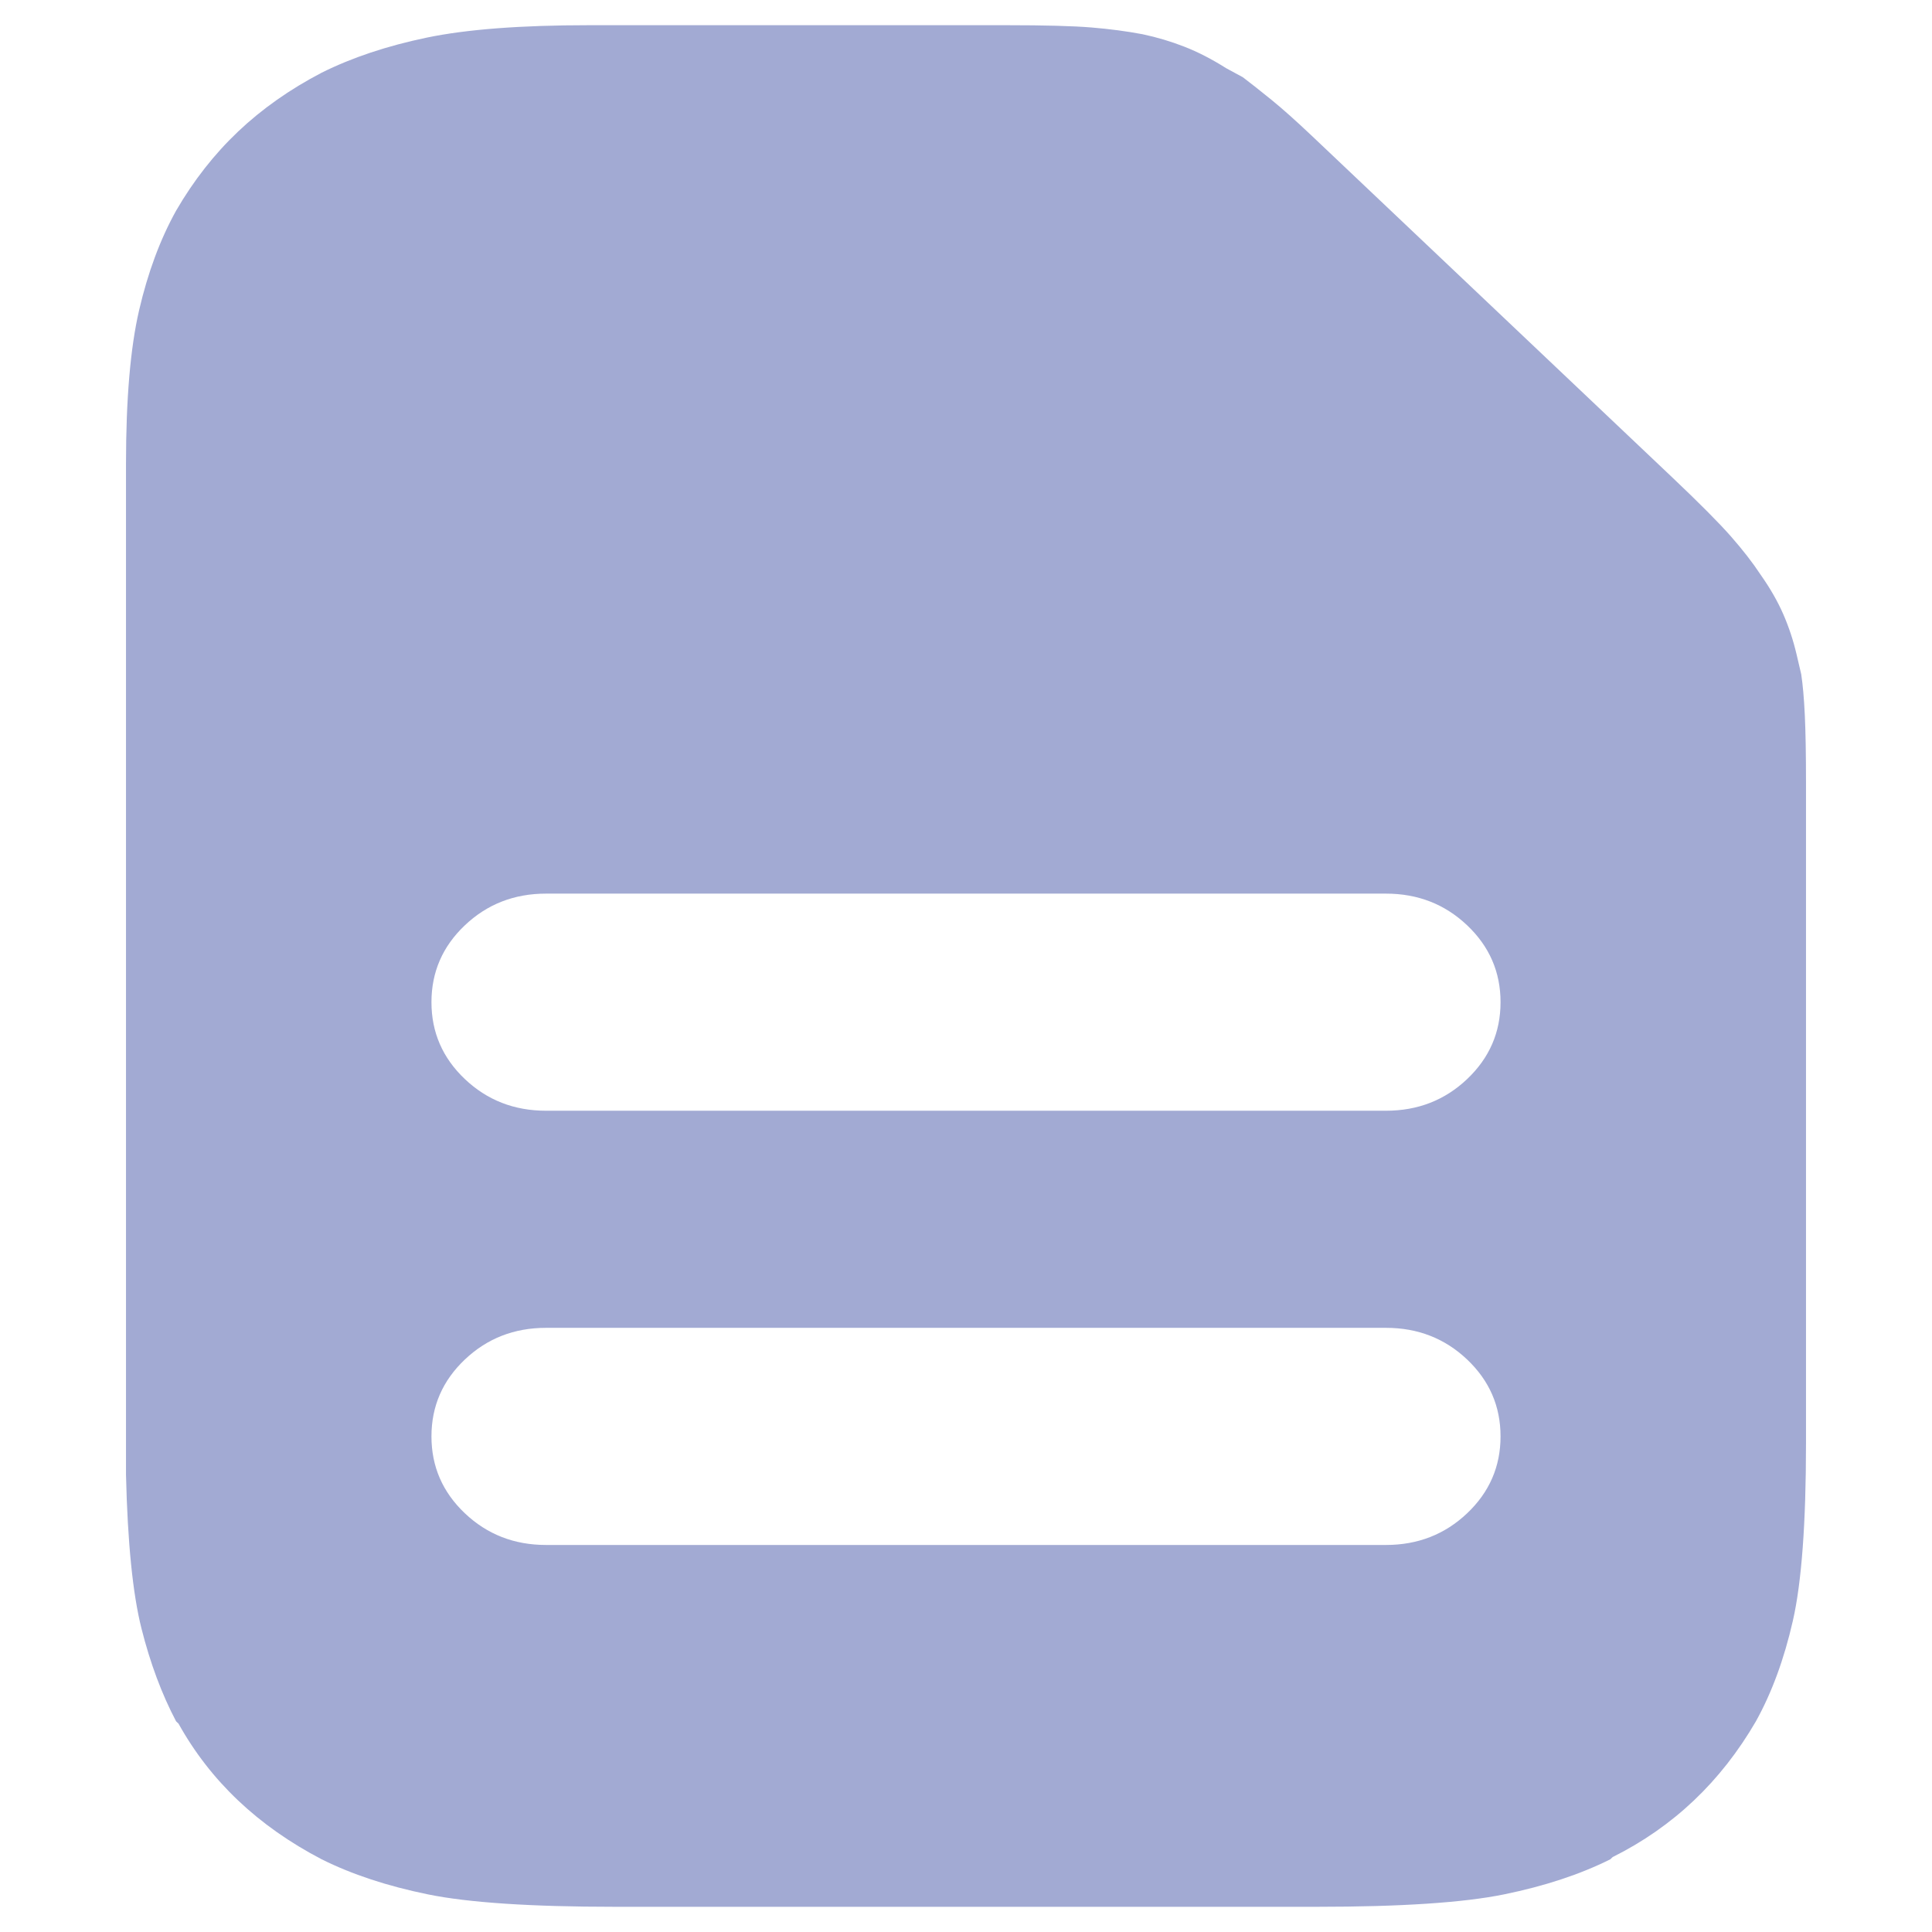
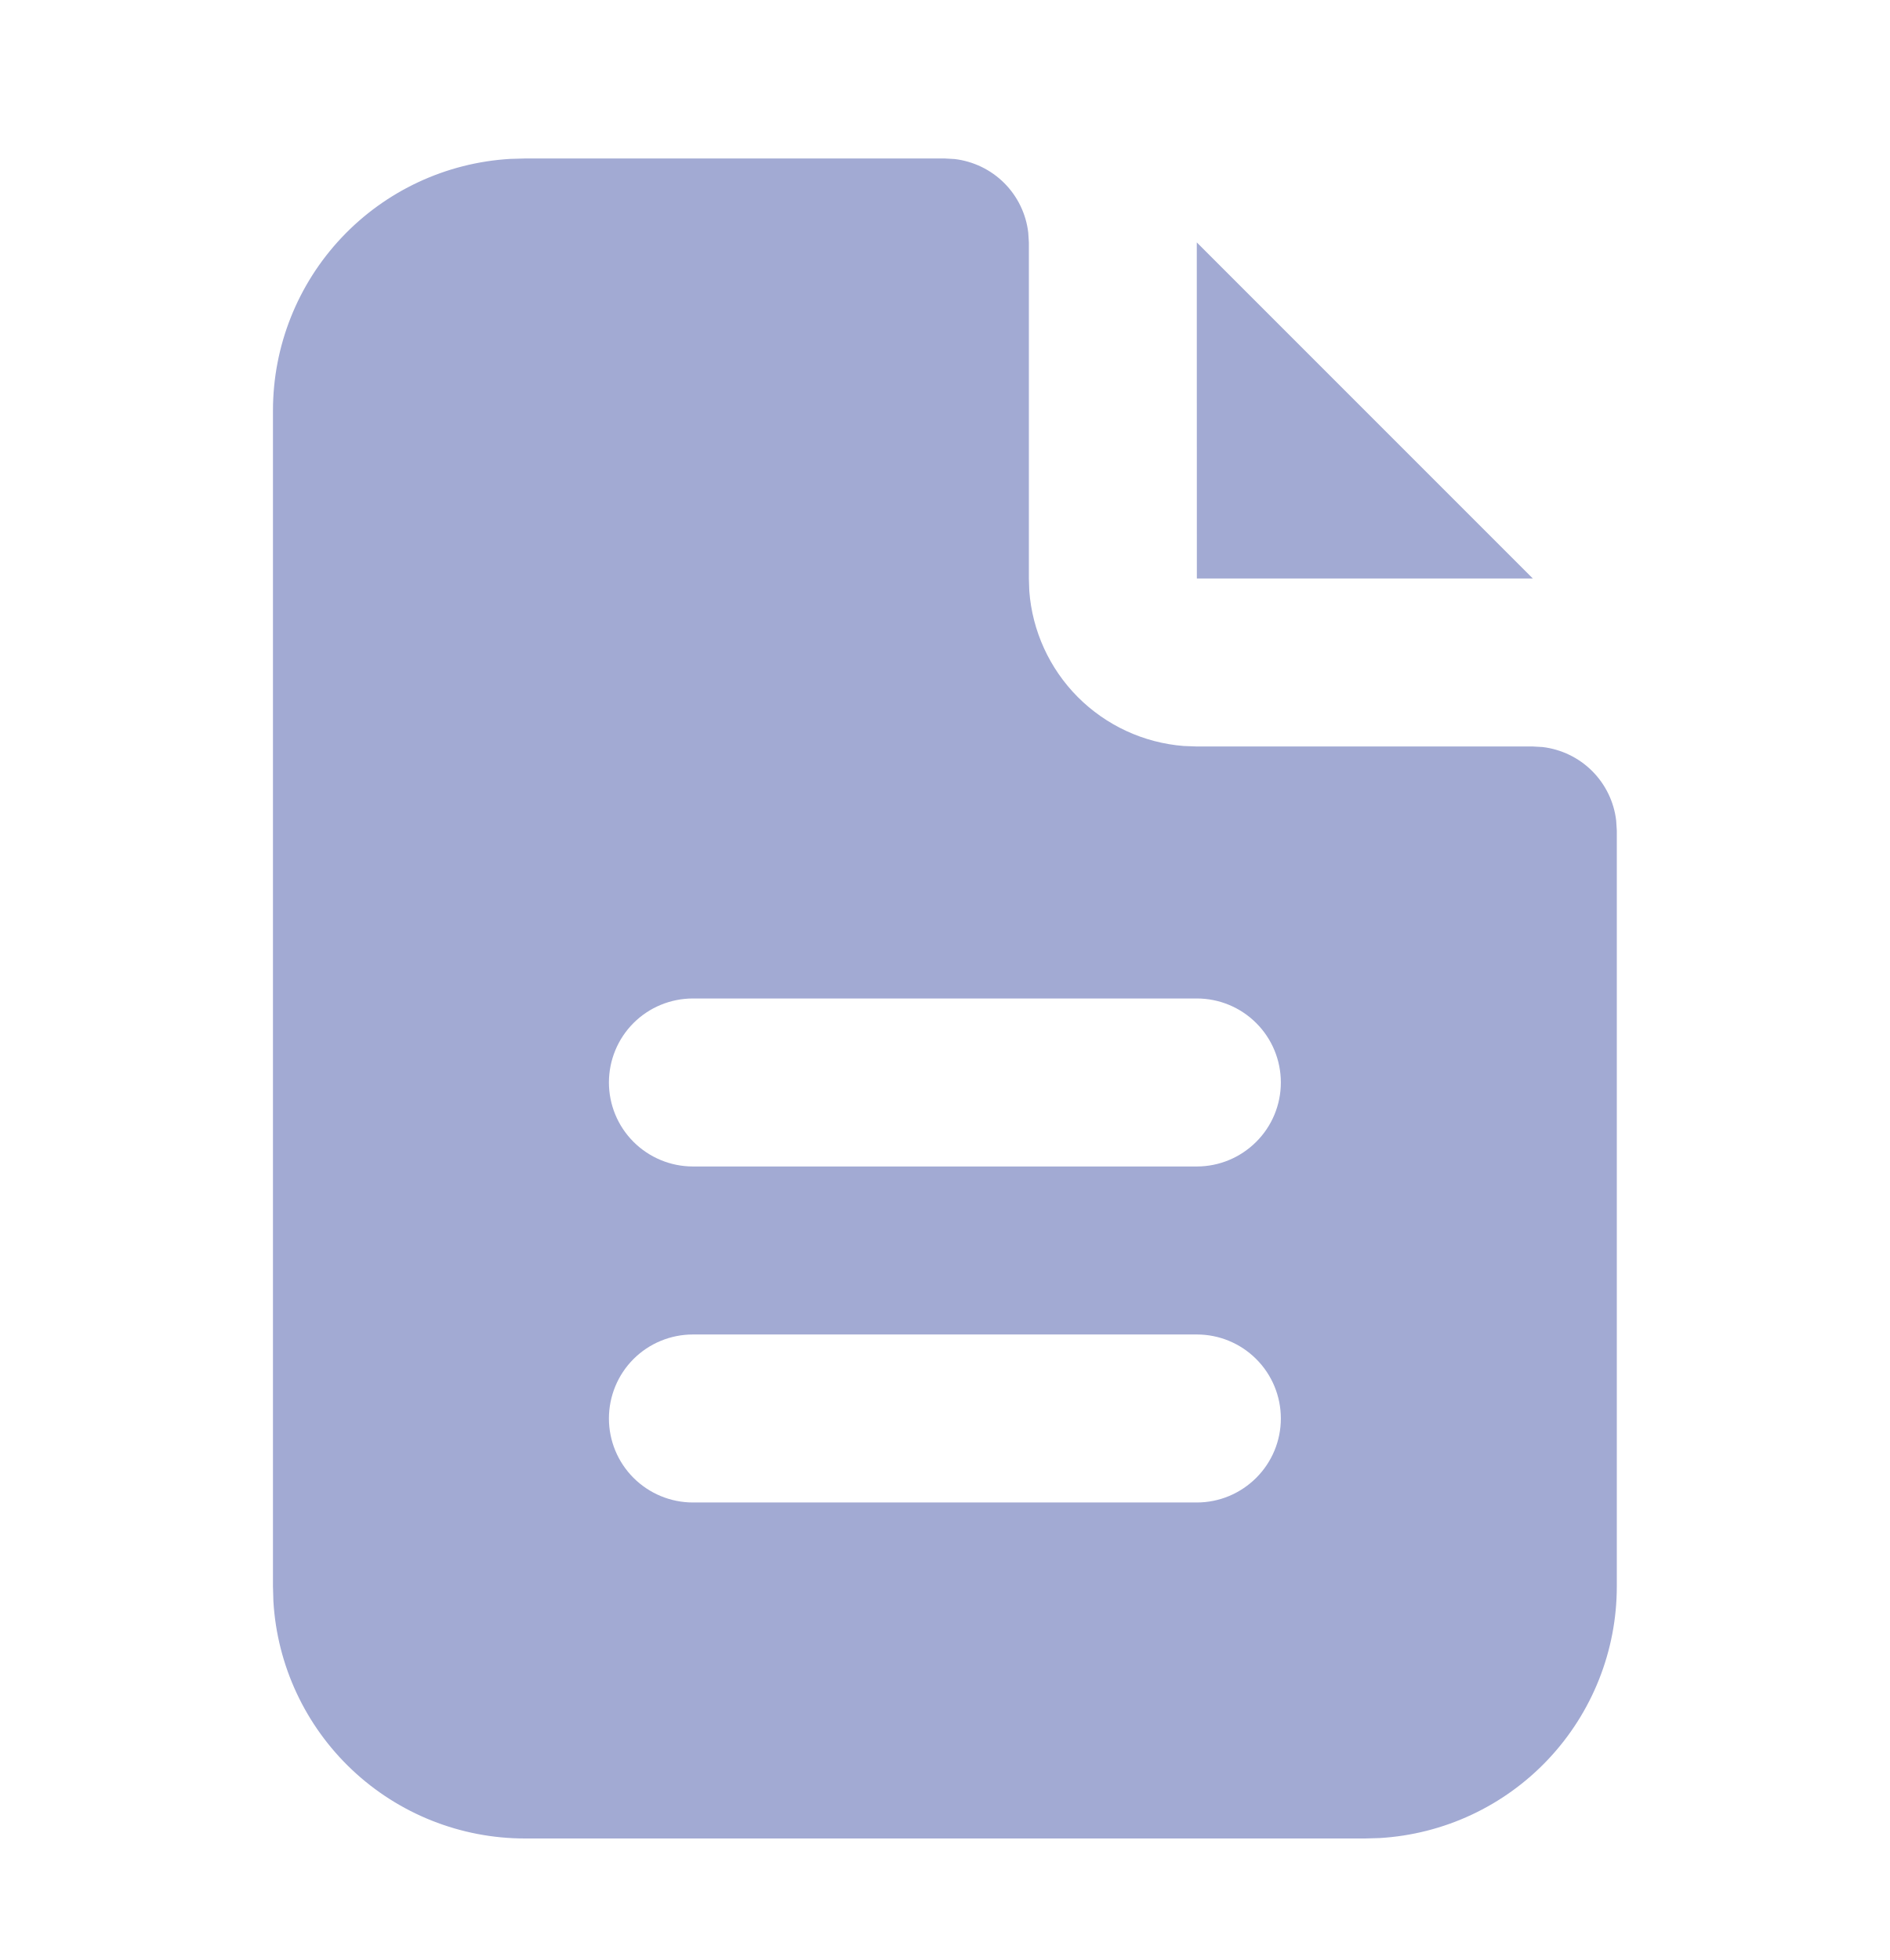
- <svg xmlns="http://www.w3.org/2000/svg" width="115" height="115" viewBox="0 0 115 115" fill="none">
-   <path d="M68.011 2.038C68.864 2.218 69.692 2.465 70.497 2.779C71.302 3.093 72.131 3.519 72.983 4.058L73.977 4.596C74.451 4.955 75.019 5.404 75.682 5.942C76.345 6.481 77.15 7.199 78.097 8.096L99.546 28.423C101.155 29.949 102.315 31.115 103.026 31.923C103.736 32.731 104.328 33.494 104.801 34.212C105.369 35.019 105.819 35.804 106.151 36.567C106.482 37.33 106.742 38.115 106.932 38.923L107.216 40.135C107.311 40.763 107.382 41.571 107.429 42.558C107.476 43.545 107.5 44.891 107.5 46.596V85.904C107.5 90.66 107.24 94.183 106.719 96.471C106.198 98.76 105.464 100.756 104.517 102.462C103.475 104.256 102.244 105.827 100.824 107.173C99.403 108.519 97.794 109.641 95.994 110.538L95.852 110.673C94.053 111.571 91.946 112.266 89.531 112.76C87.117 113.253 83.4 113.5 78.381 113.5H36.619C31.6 113.5 27.884 113.253 25.469 112.76C23.054 112.266 20.947 111.571 19.148 110.673C17.254 109.686 15.597 108.519 14.176 107.173C12.756 105.827 11.572 104.301 10.625 102.596L10.483 102.462C9.631 100.846 8.944 99.006 8.423 96.942C7.902 94.878 7.595 91.827 7.5 87.788V27.615C7.5 23.756 7.76 20.705 8.281 18.462C8.802 16.218 9.536 14.244 10.483 12.539C11.525 10.744 12.756 9.173 14.176 7.827C15.597 6.481 17.254 5.314 19.148 4.327C20.947 3.429 23.03 2.734 25.398 2.24C27.765 1.747 30.985 1.5 35.057 1.5H59.915C62.188 1.5 63.868 1.545 64.957 1.635C66.046 1.724 67.064 1.859 68.011 2.038ZM82.5 79.038H32.5C30.606 79.038 28.996 79.667 27.671 80.923C26.345 82.18 25.682 83.705 25.682 85.5C25.682 87.295 26.345 88.82 27.671 90.077C28.996 91.333 30.606 91.962 32.5 91.962H82.5C84.394 91.962 86.004 91.333 87.329 90.077C88.655 88.82 89.318 87.295 89.318 85.5C89.318 83.705 88.655 82.18 87.329 80.923C86.004 79.667 84.394 79.038 82.5 79.038ZM82.5 53.192H32.5C30.606 53.192 28.996 53.821 27.671 55.077C26.345 56.333 25.682 57.859 25.682 59.654C25.682 61.449 26.345 62.974 27.671 64.231C28.996 65.487 30.606 66.115 32.5 66.115H82.5C84.394 66.115 86.004 65.487 87.329 64.231C88.655 62.974 89.318 61.449 89.318 59.654C89.318 57.859 88.655 56.333 87.329 55.077C86.004 53.821 84.394 53.192 82.5 53.192Z" fill="#A2AAD3" />
+ <svg xmlns="http://www.w3.org/2000/svg" width="27" height="28" viewBox="0 0 27 28" fill="none">
+   <path d="M13.5 2.264L13.64 2.272C13.908 2.304 14.158 2.425 14.348 2.615C14.539 2.806 14.66 3.056 14.691 3.323L14.7 3.464V8.264L14.706 8.444C14.749 9.015 14.995 9.552 15.399 9.958C15.804 10.364 16.34 10.612 16.912 10.657L17.1 10.664H21.9L22.04 10.672C22.308 10.704 22.558 10.825 22.748 11.015C22.939 11.206 23.06 11.456 23.091 11.723L23.1 11.864V22.664C23.1 23.582 22.749 24.466 22.119 25.134C21.489 25.802 20.628 26.204 19.711 26.258L19.5 26.264H7.5C6.582 26.264 5.698 25.913 5.03 25.283C4.362 24.653 3.96 23.792 3.906 22.875L3.9 22.664V5.864C3.9 4.946 4.251 4.062 4.881 3.394C5.511 2.726 6.372 2.324 7.289 2.27L7.5 2.264H13.5ZM17.1 19.064H9.9C9.582 19.064 9.276 19.19 9.051 19.415C8.826 19.64 8.7 19.946 8.7 20.264C8.7 20.582 8.826 20.887 9.051 21.112C9.276 21.337 9.582 21.464 9.9 21.464H17.1C17.418 21.464 17.723 21.337 17.948 21.112C18.174 20.887 18.3 20.582 18.3 20.264C18.3 19.946 18.174 19.64 17.948 19.415C17.723 19.19 17.418 19.064 17.1 19.064ZM17.1 14.264H9.9C9.582 14.264 9.276 14.39 9.051 14.615C8.826 14.84 8.7 15.146 8.7 15.464C8.7 15.782 8.826 16.087 9.051 16.312C9.276 16.537 9.582 16.664 9.9 16.664H17.1C17.418 16.664 17.723 16.537 17.948 16.312C18.174 16.087 18.3 15.782 18.3 15.464C18.3 15.146 18.174 14.84 17.948 14.615C17.723 14.39 17.418 14.264 17.1 14.264Z" fill="#A2AAD3" />
+   <path d="M21.9 8.264H17.1L17.099 3.463L21.9 8.264Z" fill="#A2AAD3" />
</svg>
